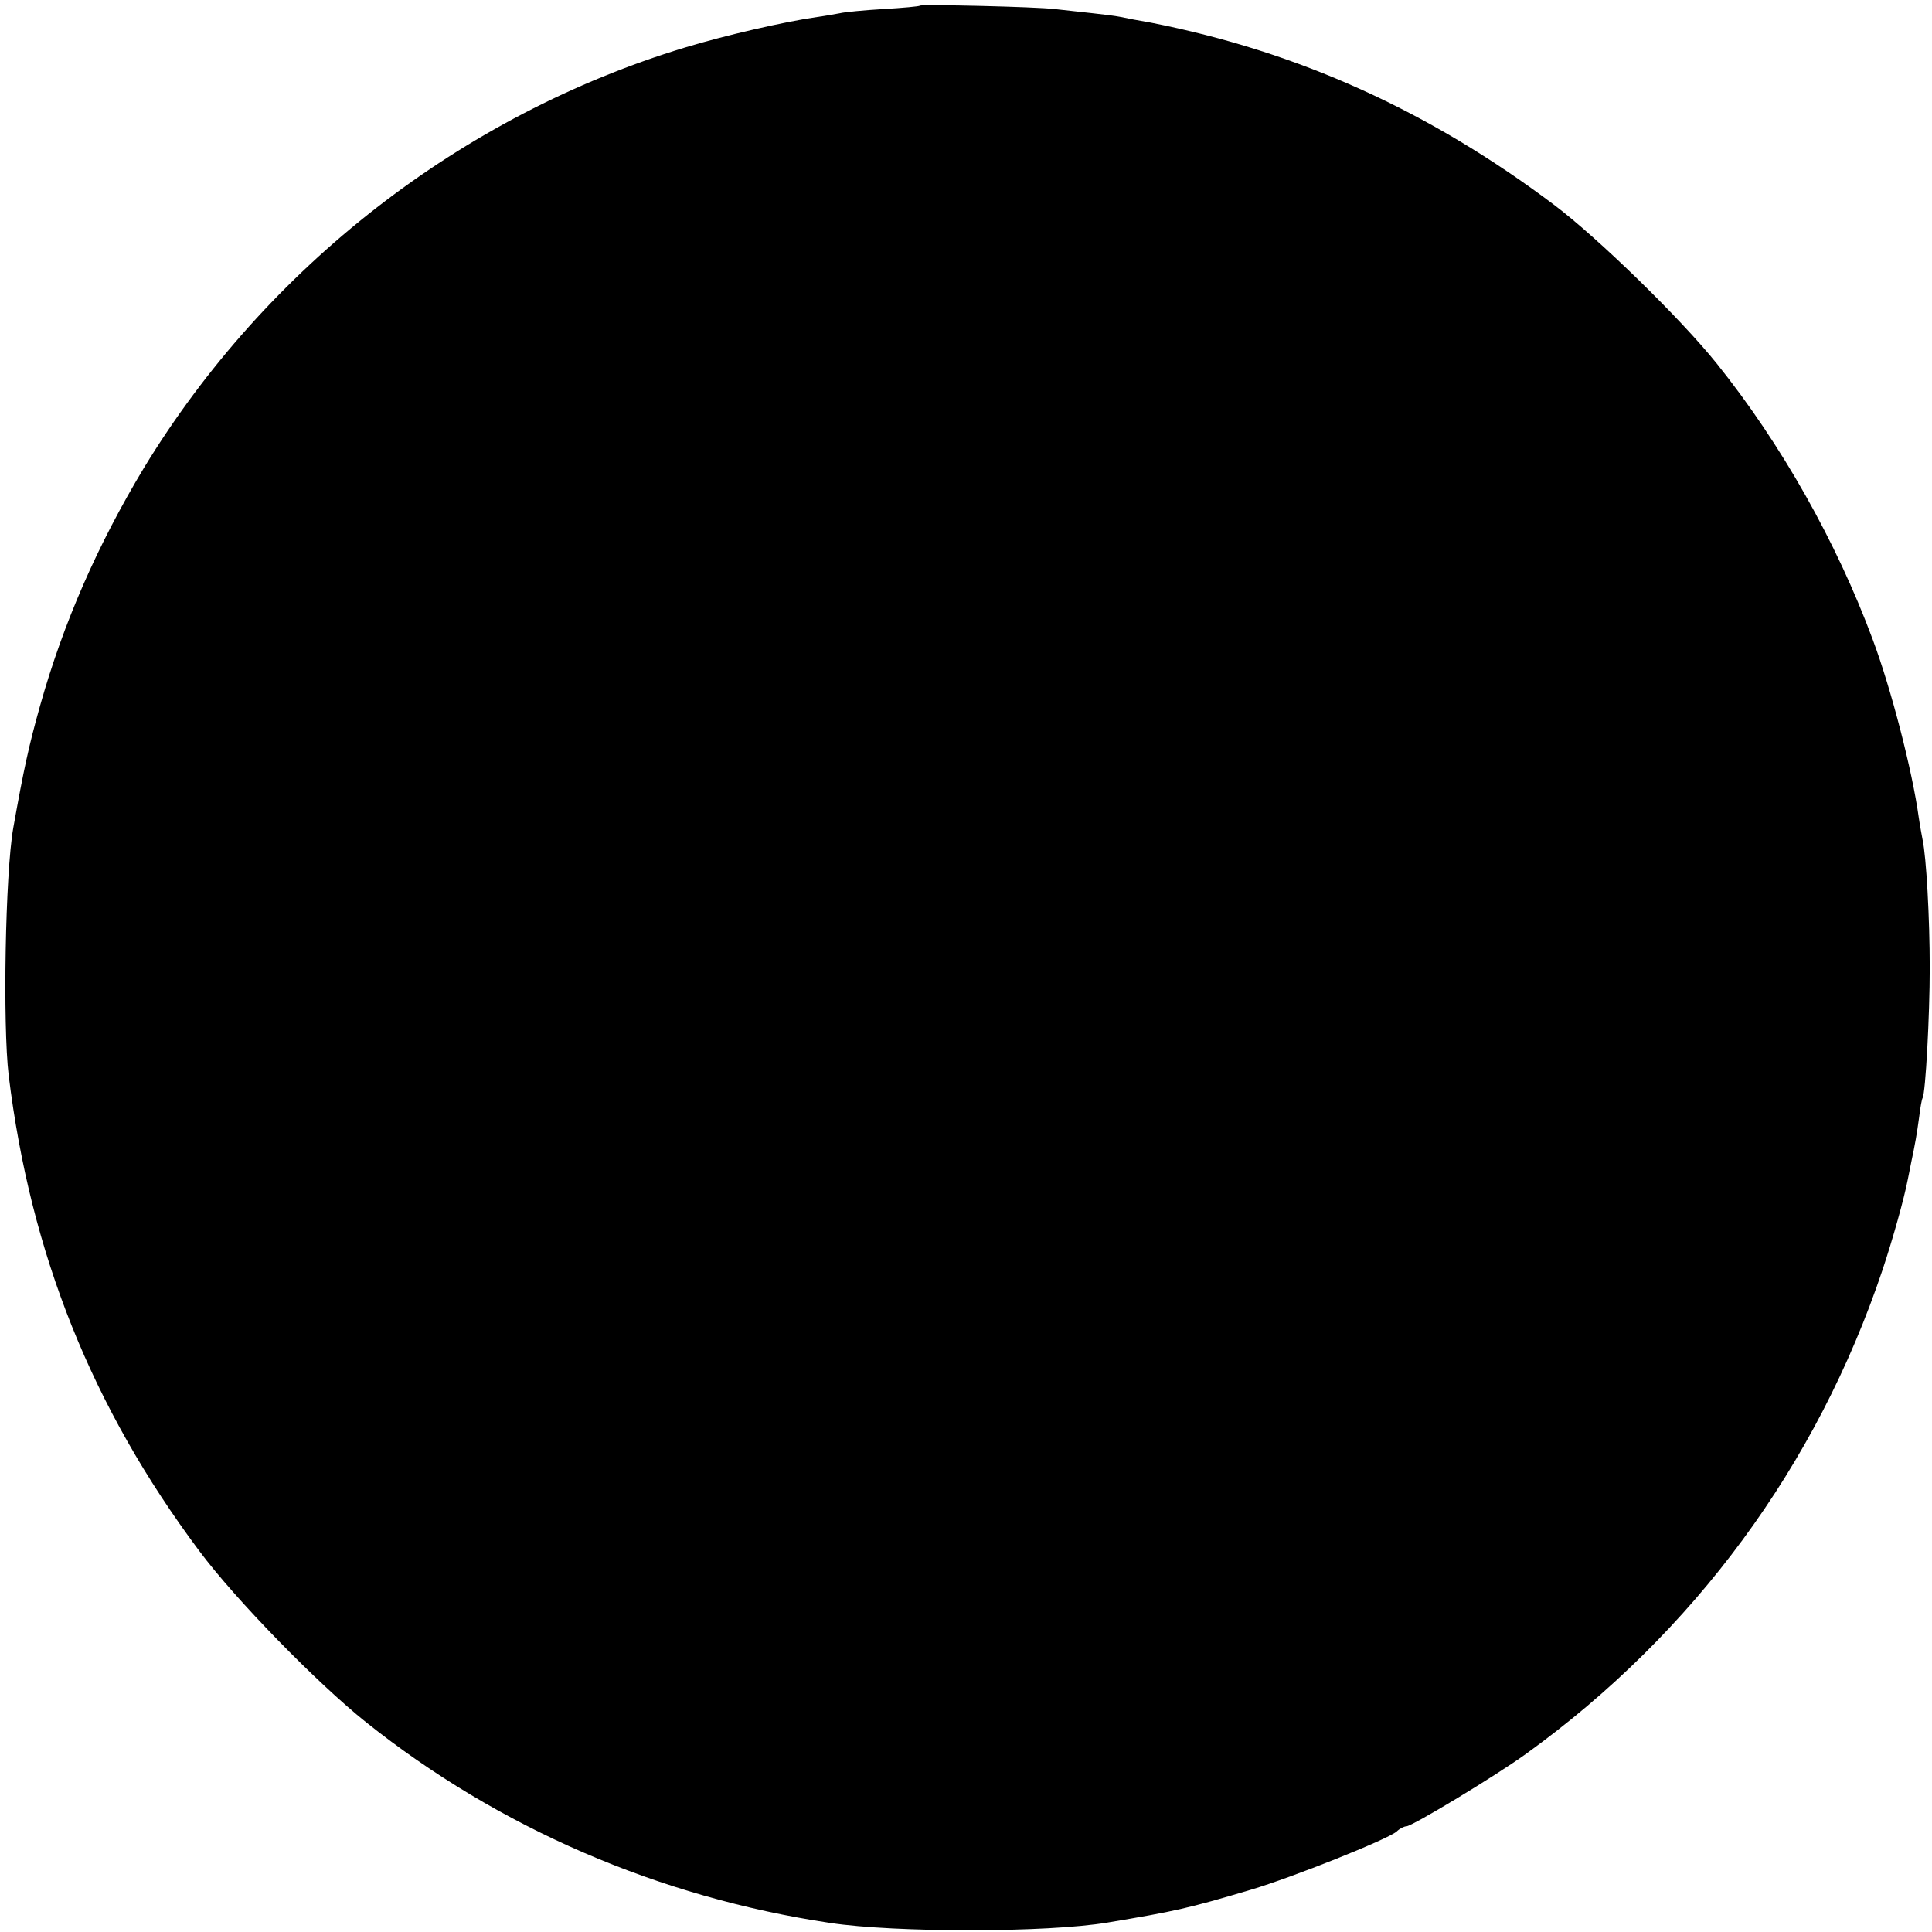
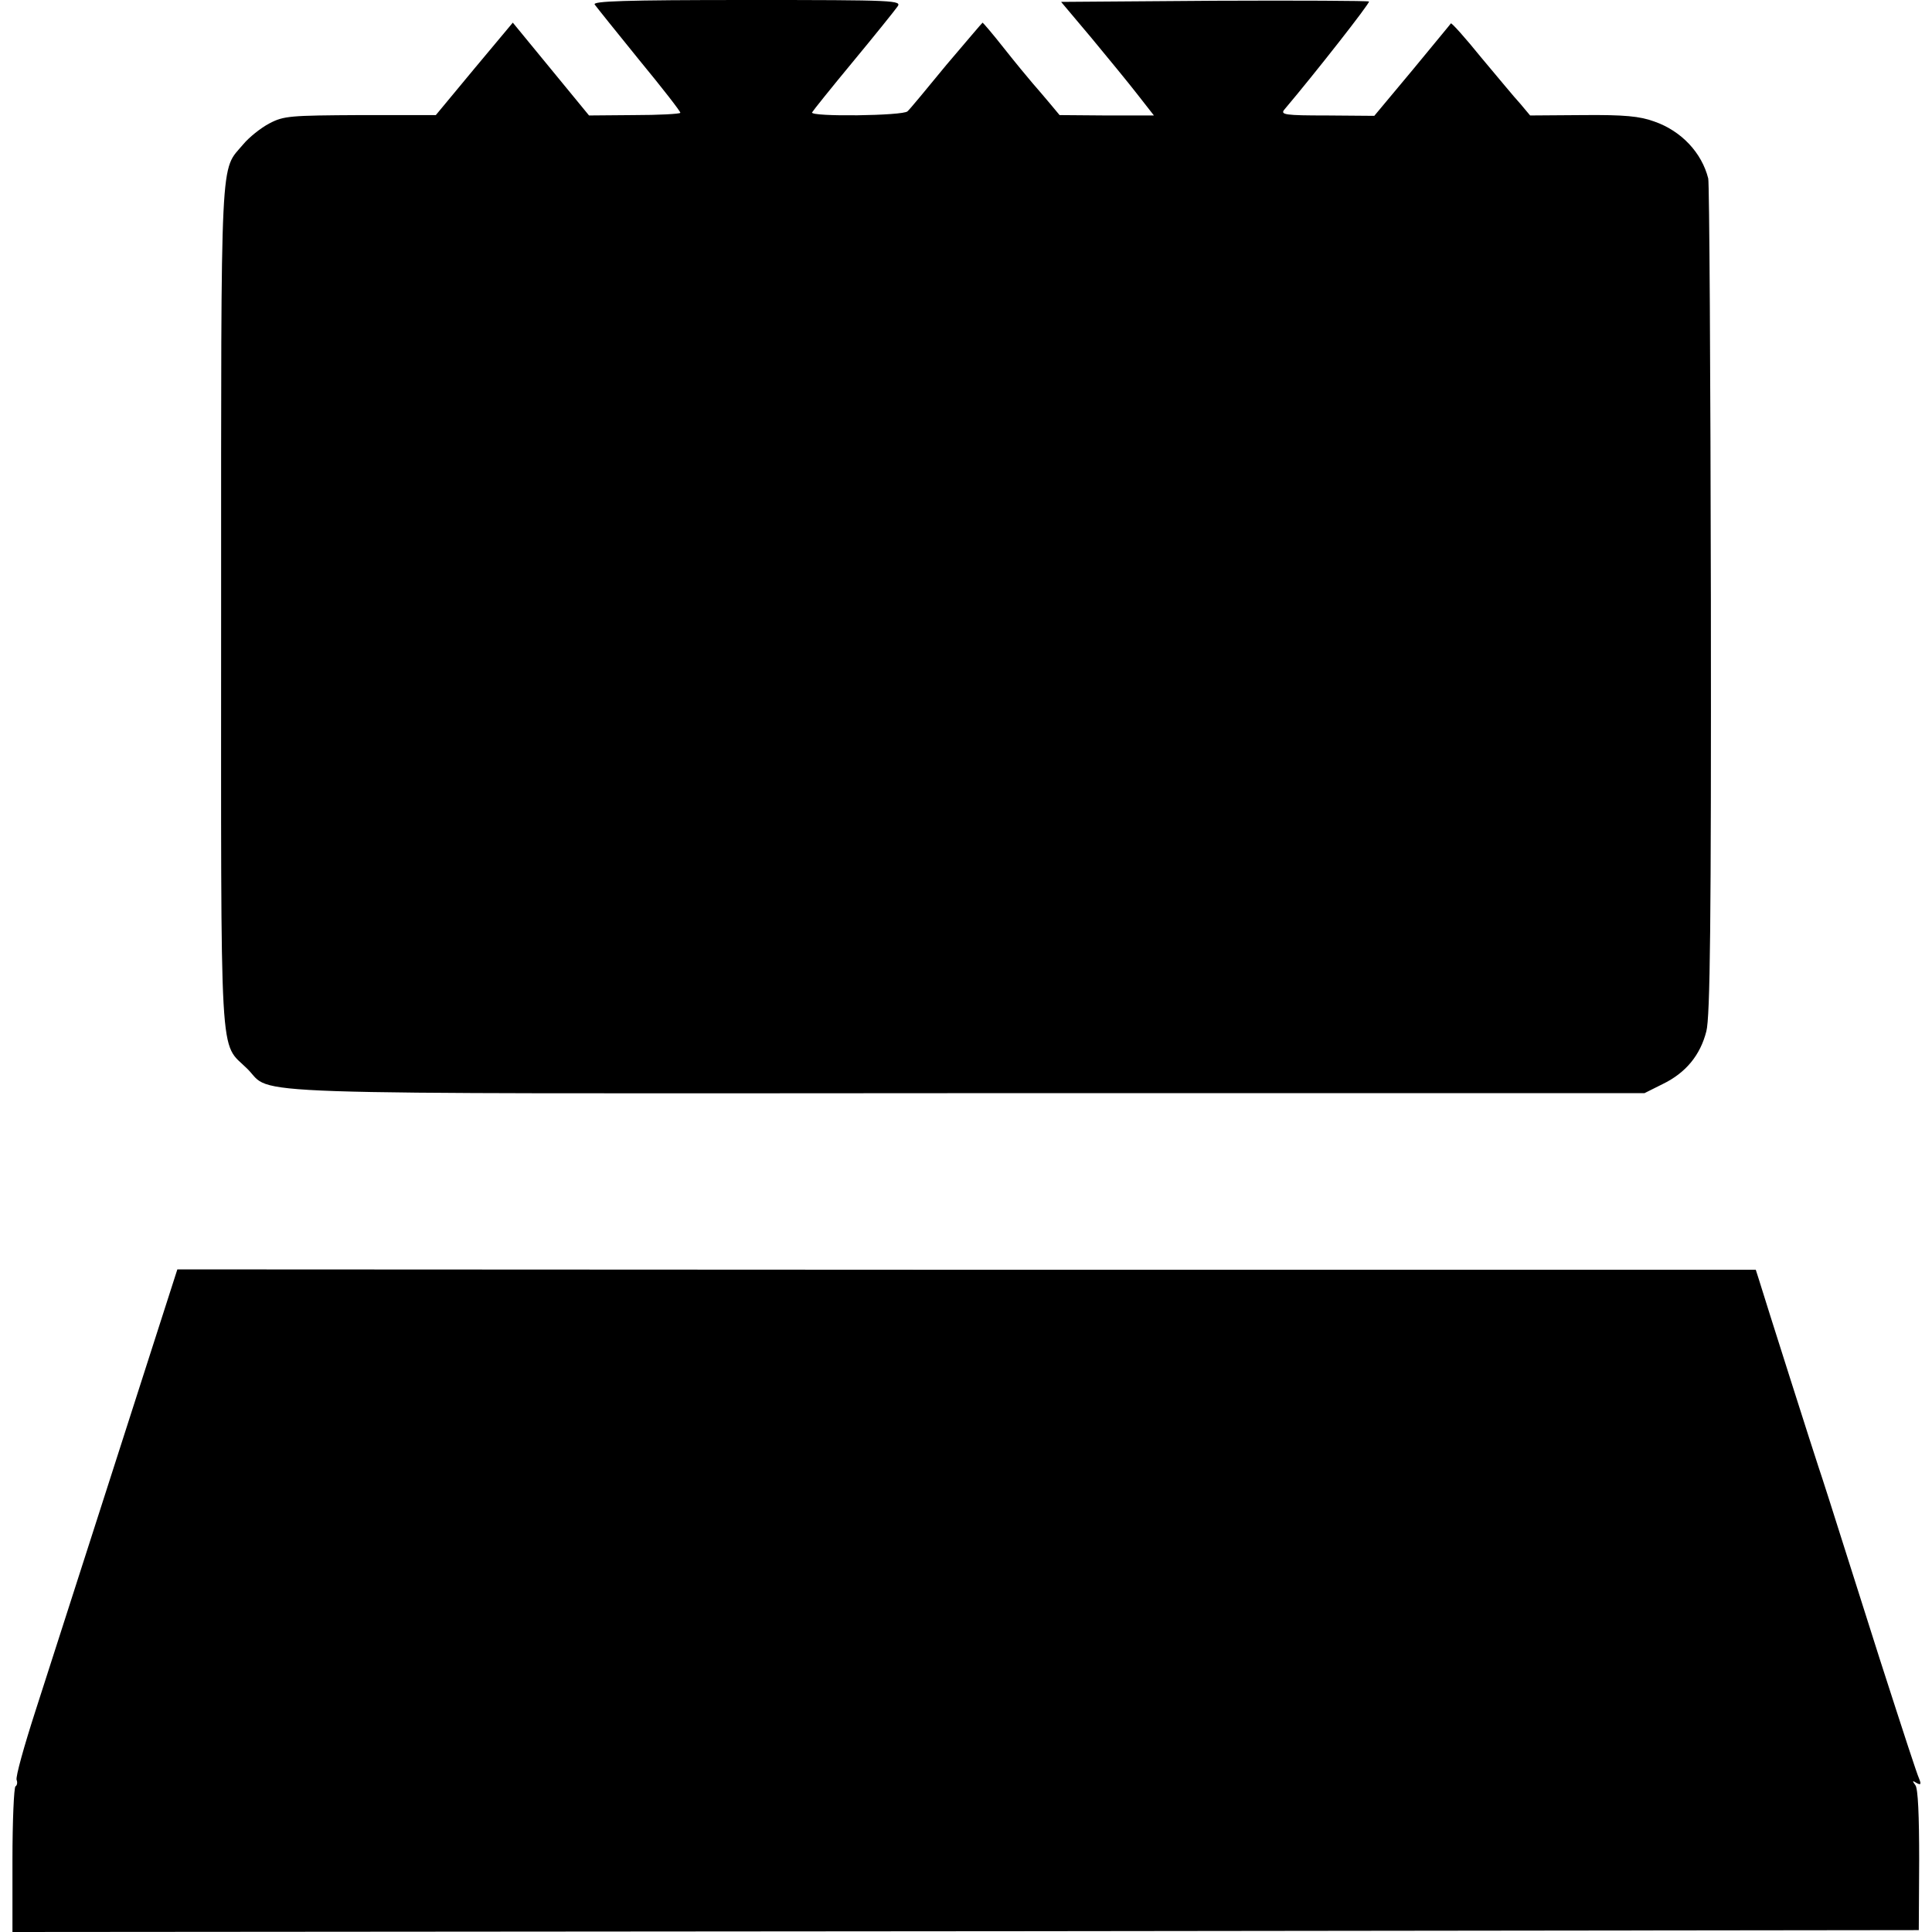
<svg xmlns="http://www.w3.org/2000/svg" version="1.0" width="512pt" height="512pt" viewBox="0 0 512 512" preserveAspectRatio="xMidYMid meet">
  <g transform="translate(0,512) scale(0.1,-0.1)" fill="#000000" stroke="none">
-     <path d="M2438 5105 c-2 -2 -45 -6 -97 -9 -51 -3 -103 -8 -115 -11 -11 -2 -38 -7 -60 -10 -85 -12 -246 -49 -351 -81 -591 -179 -1109 -581 -1433 -1113 -123 -204 -214 -411 -276 -632 -30 -107 -43 -167 -71 -324 -21 -120 -28 -521 -12 -655 58 -474 221 -880 505 -1260 96 -129 313 -351 442 -454 351 -280 776 -464 1230 -532 172 -26 575 -26 735 1 179 30 212 37 380 87 111 33 361 133 386 154 8 8 20 14 26 14 15 0 237 134 317 192 445 321 771 764 945 1283 27 81 57 188 67 240 2 11 6 31 9 45 10 47 15 75 21 120 3 25 7 47 9 50 8 13 19 220 19 345 0 131 -9 294 -19 340 -2 11 -7 37 -10 58 -17 124 -73 341 -122 472 -96 259 -243 519 -413 731 -97 121 -315 333 -430 420 -332 250 -679 407 -1070 484 -30 5 -66 12 -80 15 -14 3 -47 7 -75 10 -27 3 -72 8 -100 11 -48 6 -352 13 -357 9z" />
+     <path d="M1576 5108 c5 -7 58 -73 118 -147 61 -74 110 -137 109 -140 -2 -3 -57 -6 -123 -6 l-119 -1 -101 123 -101 123 -102 -122 -102 -123 -200 0 c-186 -1 -203 -2 -241 -22 -23 -12 -54 -37 -69 -55 -62 -74 -59 3 -59 -1223 0 -1251 -6 -1152 70 -1228 70 -70 -80 -65 1907 -64 l1795 0 48 24 c62 30 100 77 116 140 10 38 13 291 12 1144 -1 601 -4 1104 -7 1116 -17 68 -71 126 -143 151 -38 14 -79 18 -189 17 l-140 -1 -26 31 c-15 16 -61 72 -104 123 -42 52 -78 92 -80 90 -1 -2 -47 -57 -102 -124 l-101 -121 -125 1 c-112 0 -125 2 -113 16 82 97 227 282 224 286 -3 2 -187 3 -410 2 l-406 -3 80 -95 c43 -52 99 -120 123 -151 l43 -55 -125 0 -125 1 -25 30 c-14 17 -35 41 -47 55 -12 14 -46 55 -76 93 -29 37 -55 67 -56 67 -1 0 -44 -51 -96 -112 -51 -62 -97 -118 -103 -123 -11 -12 -257 -15 -253 -3 2 4 50 64 108 134 58 70 111 136 118 146 13 17 -2 18 -398 18 -326 0 -410 -3 -404 -12z" />
+     <path d="M399 1535 c-82 -256 -227 -706 -305 -949 -30 -93 -53 -175 -50 -183 3 -7 1 -15 -3 -17 -4 -3 -8 -91 -8 -196 l0 -190 2526 2 2526 3 1 185 c0 119 -3 190 -10 199 -9 12 -8 13 3 6 11 -6 13 -4 7 11 -7 16 -36 105 -105 319 -5 17 -42 131 -81 255 -39 124 -75 236 -80 250 -8 23 -142 444 -159 500 l-8 25 -2092 0 -2091 1 -71 -221z" />
  </g>
</svg>
